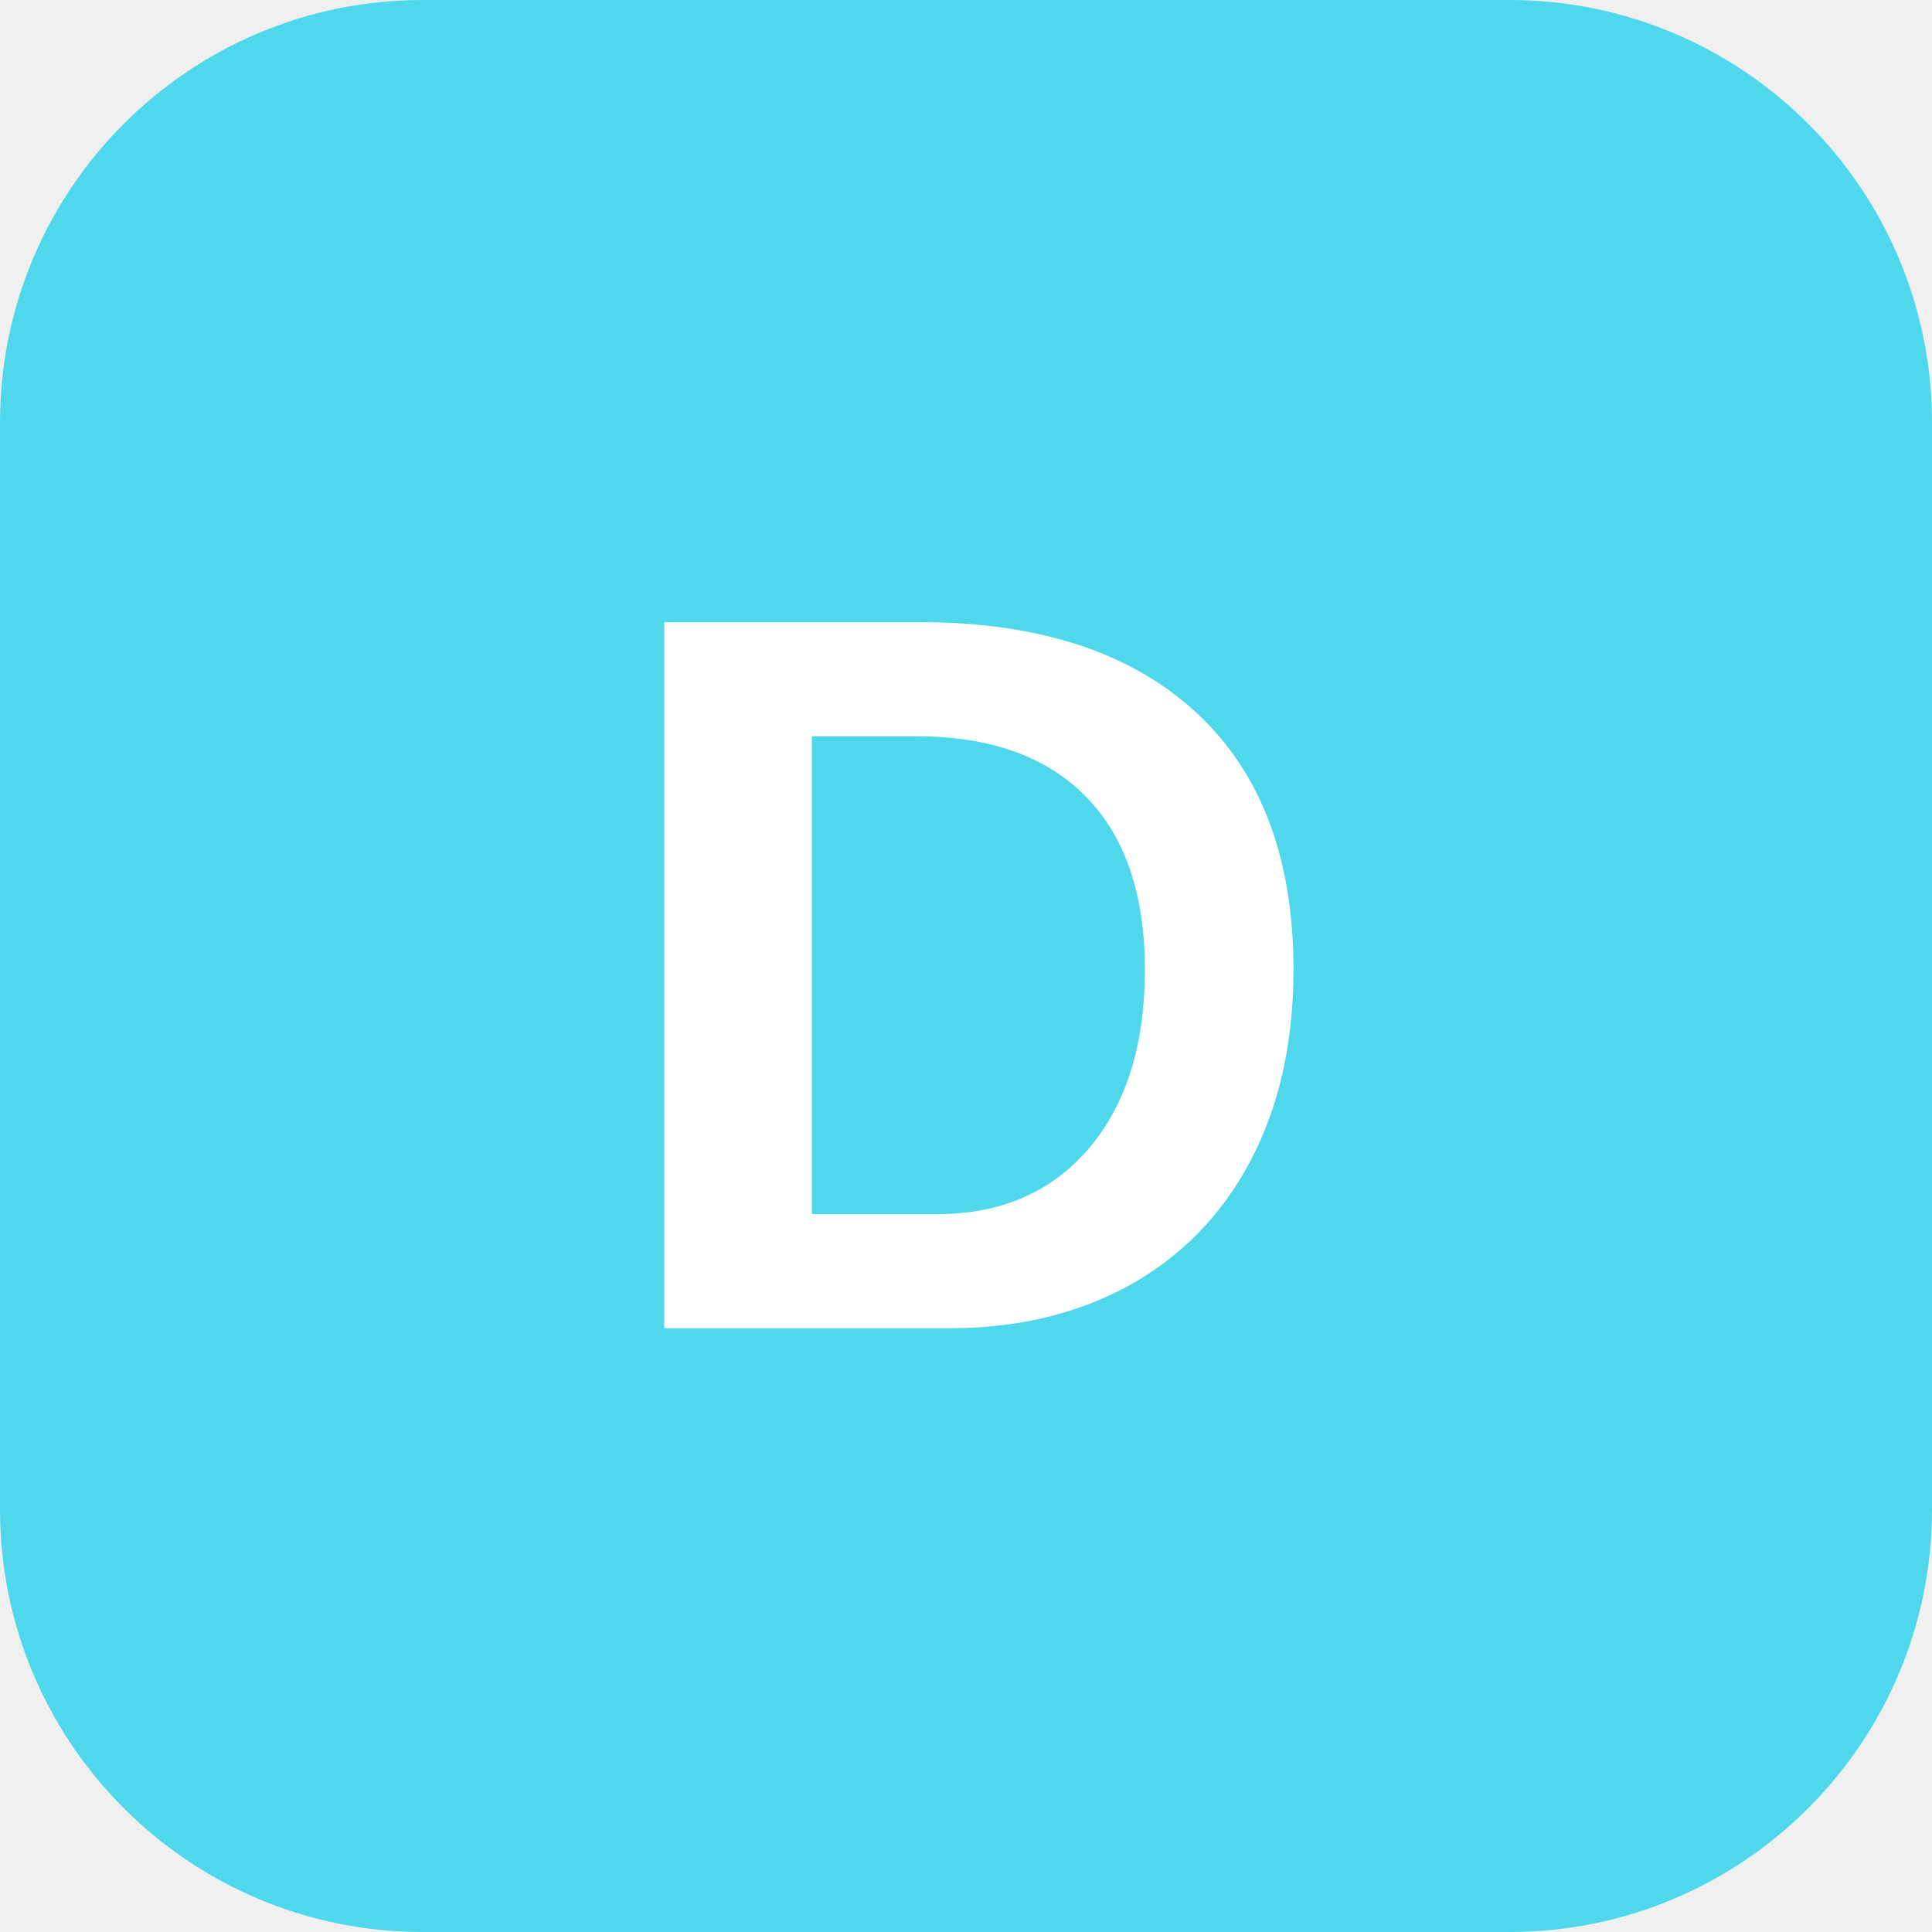
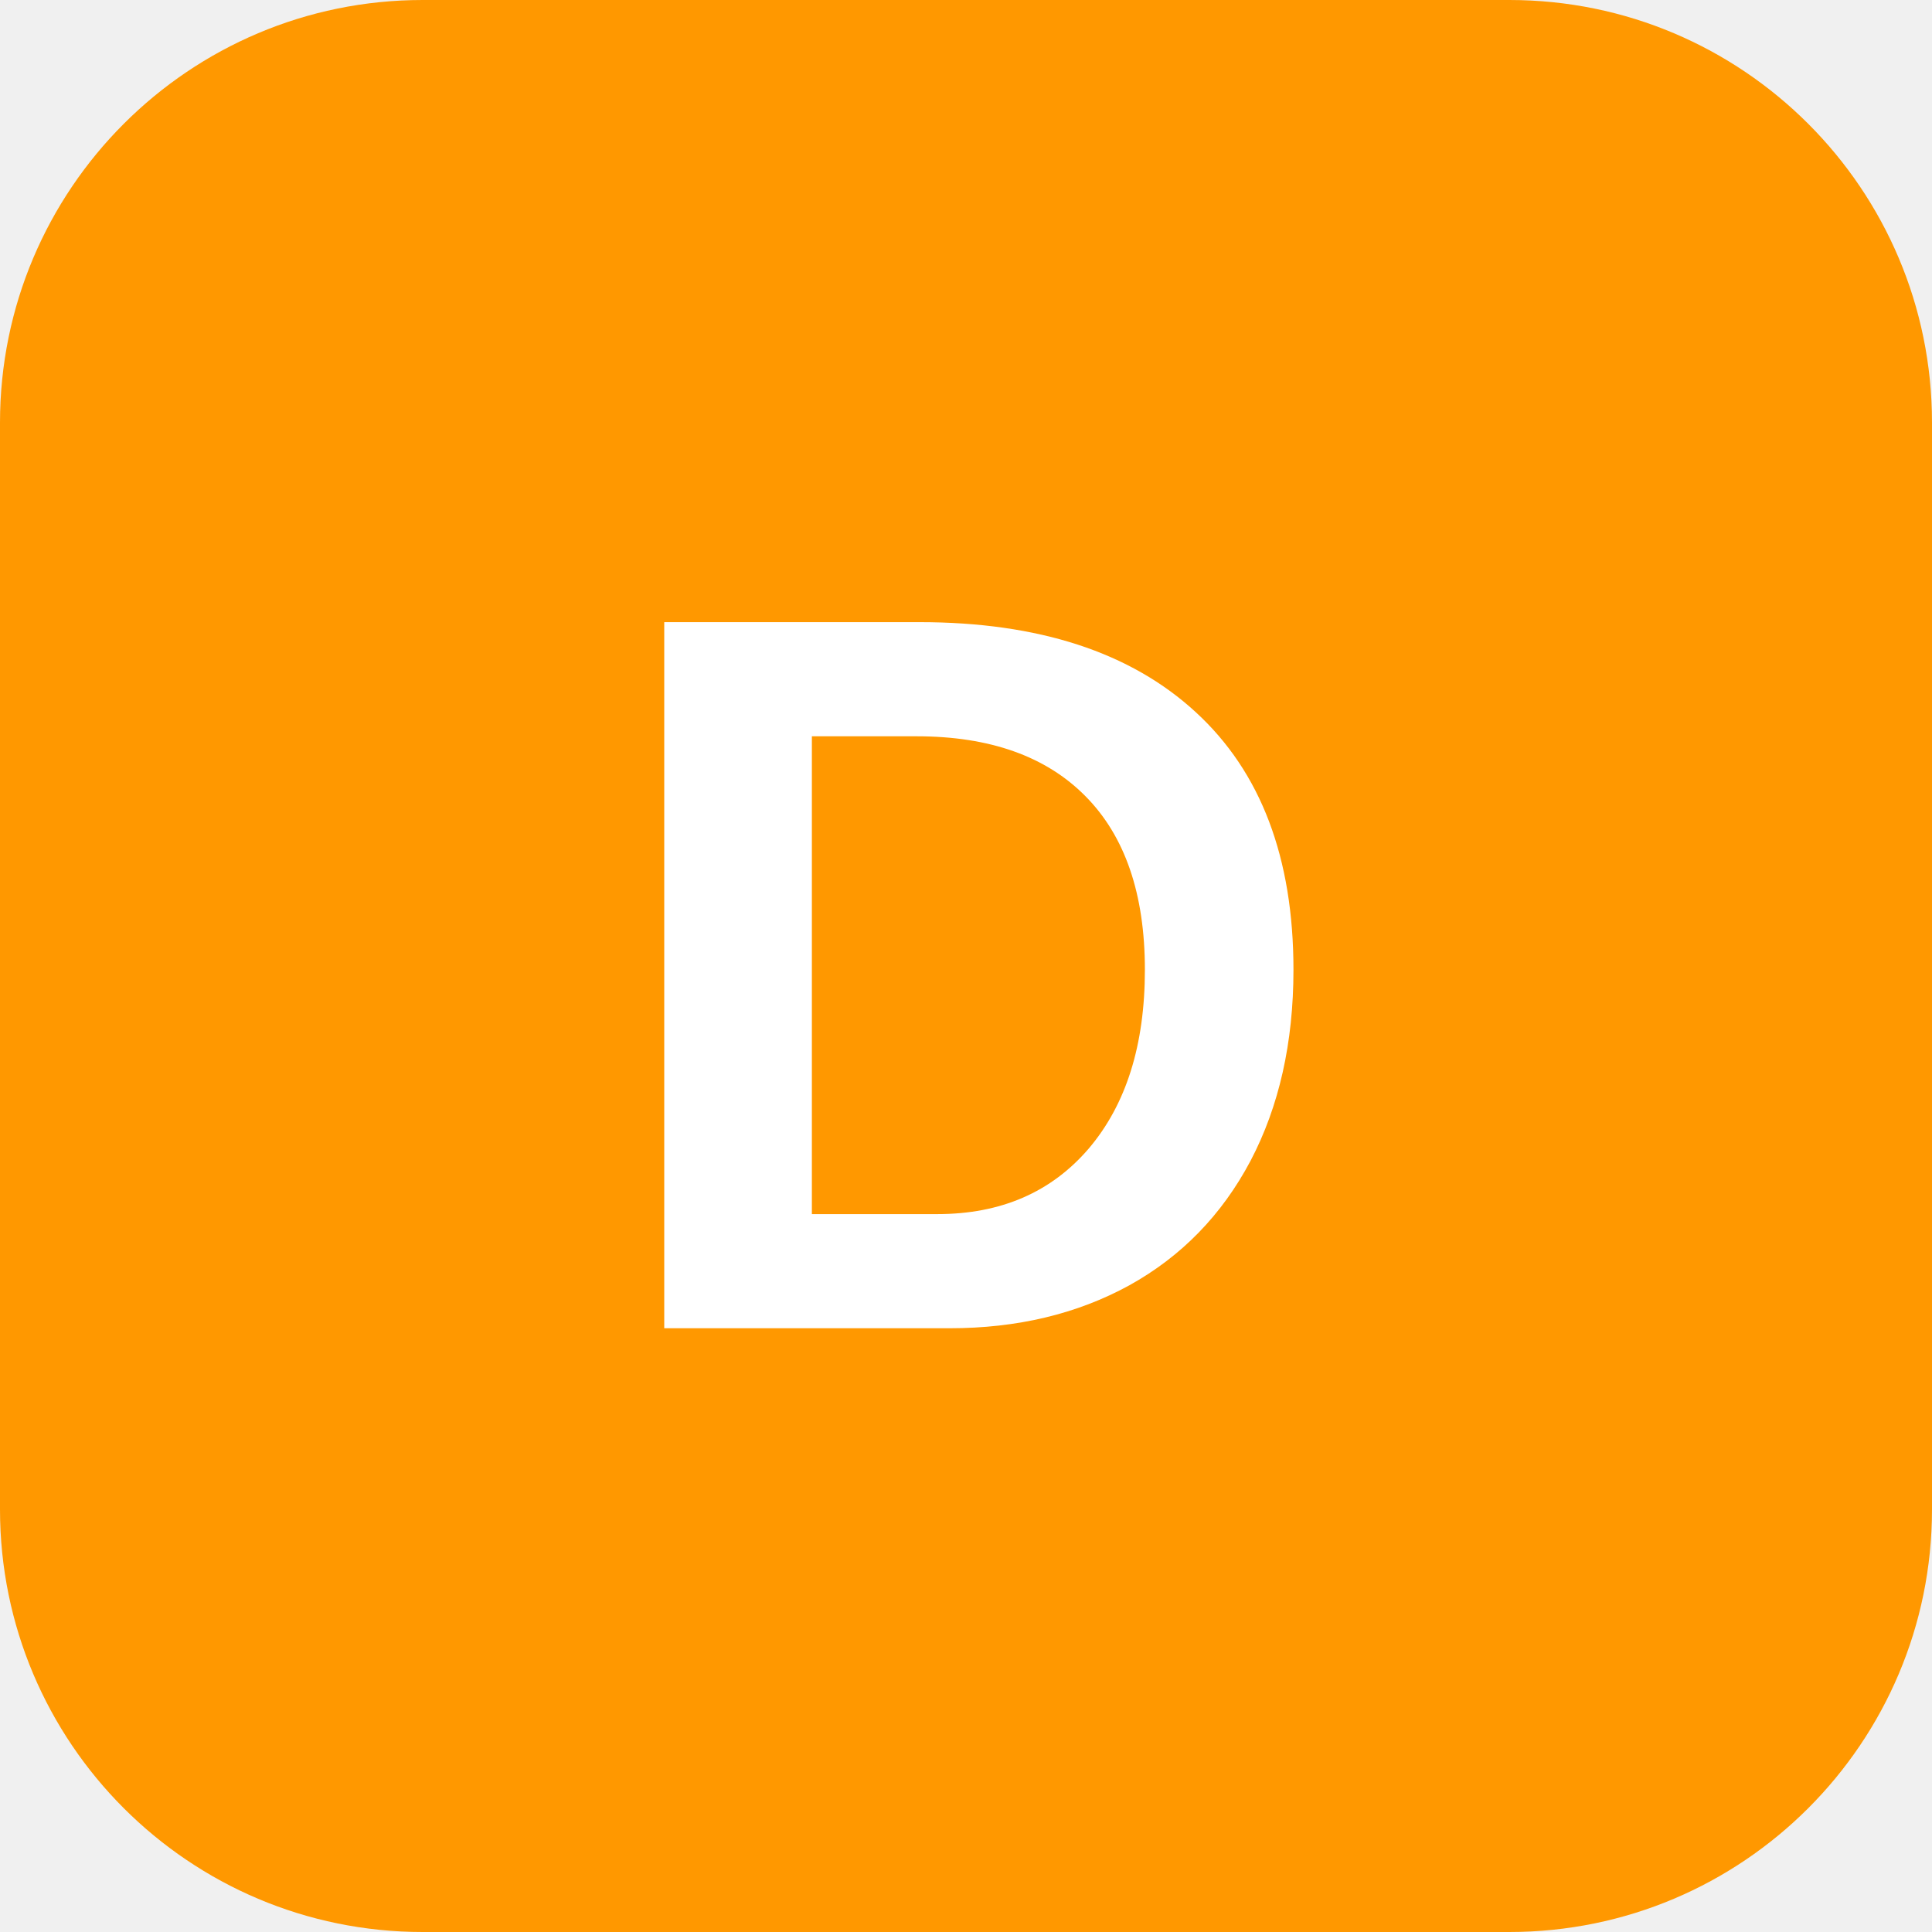
<svg xmlns="http://www.w3.org/2000/svg" viewBox="0 0 64 64">
-   <rect width="64" height="64" rx="14" fill="#4fd8eb" />
+   <rect width="64" height="64" rx="14" fill="#ff9800" />
  <text x="32" y="44" font-family="Arial, sans-serif" font-size="34" font-weight="700" text-anchor="middle" fill="#ffffff">D</text>
</svg>
